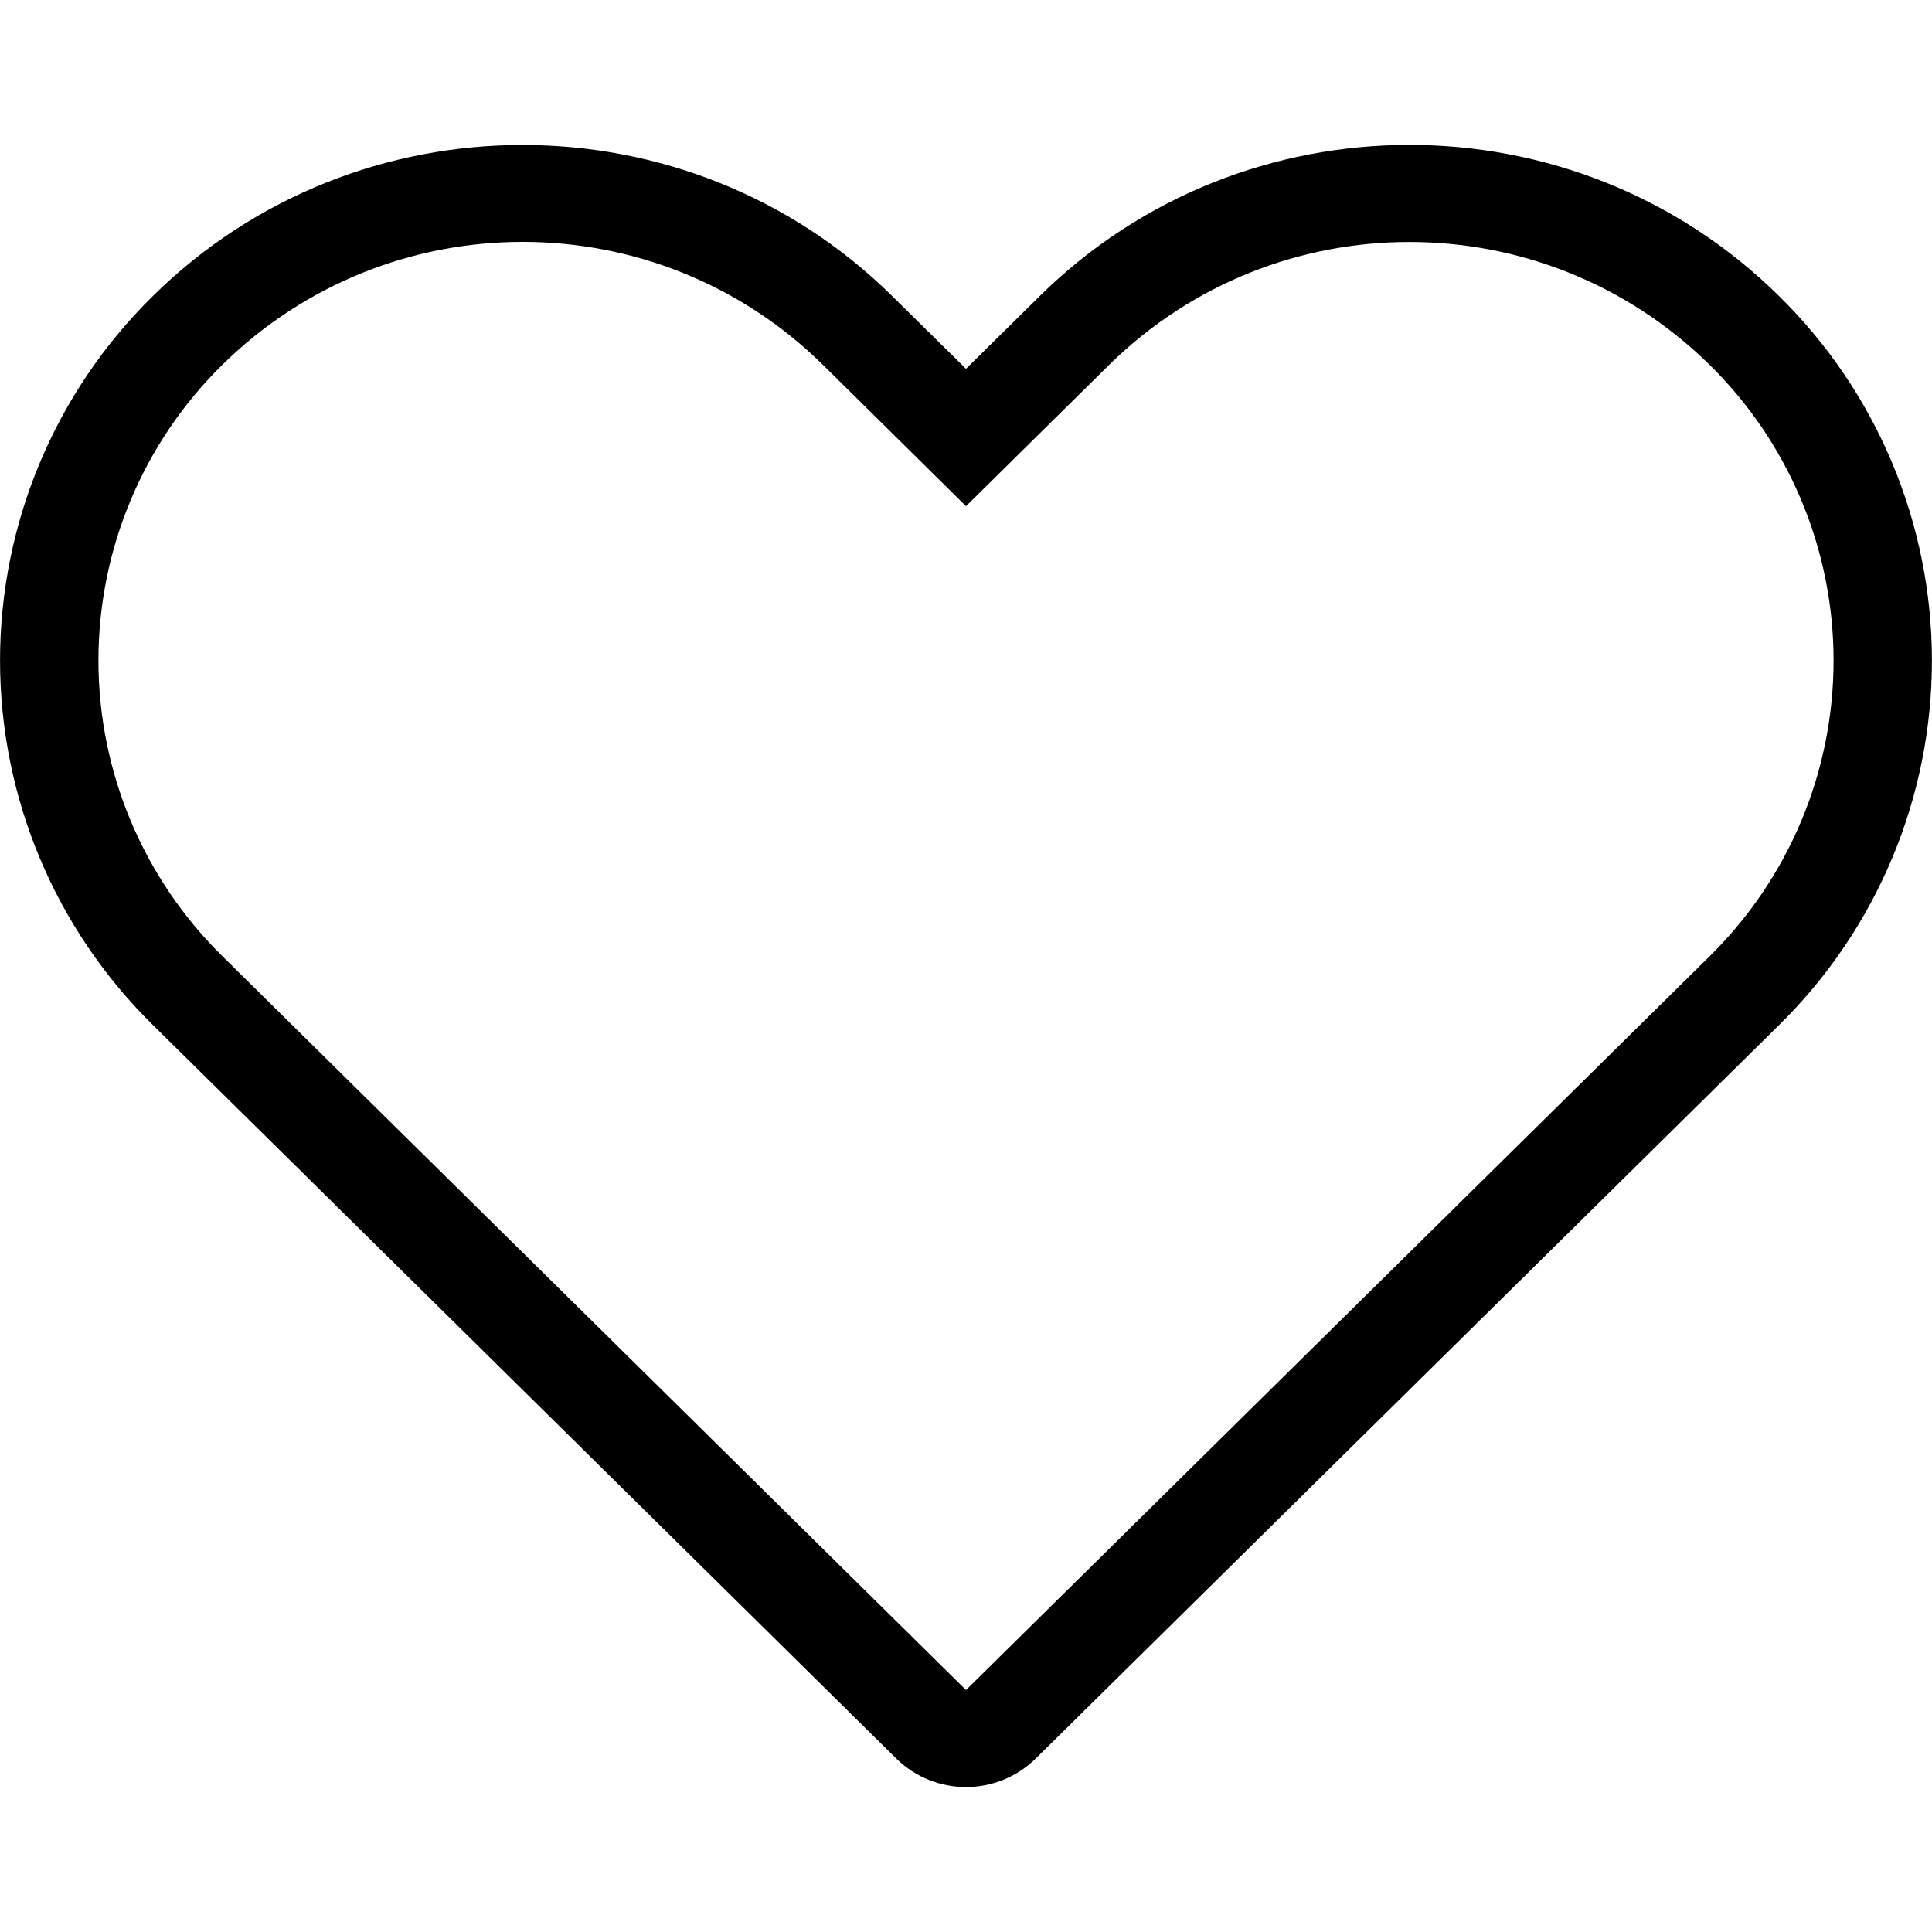
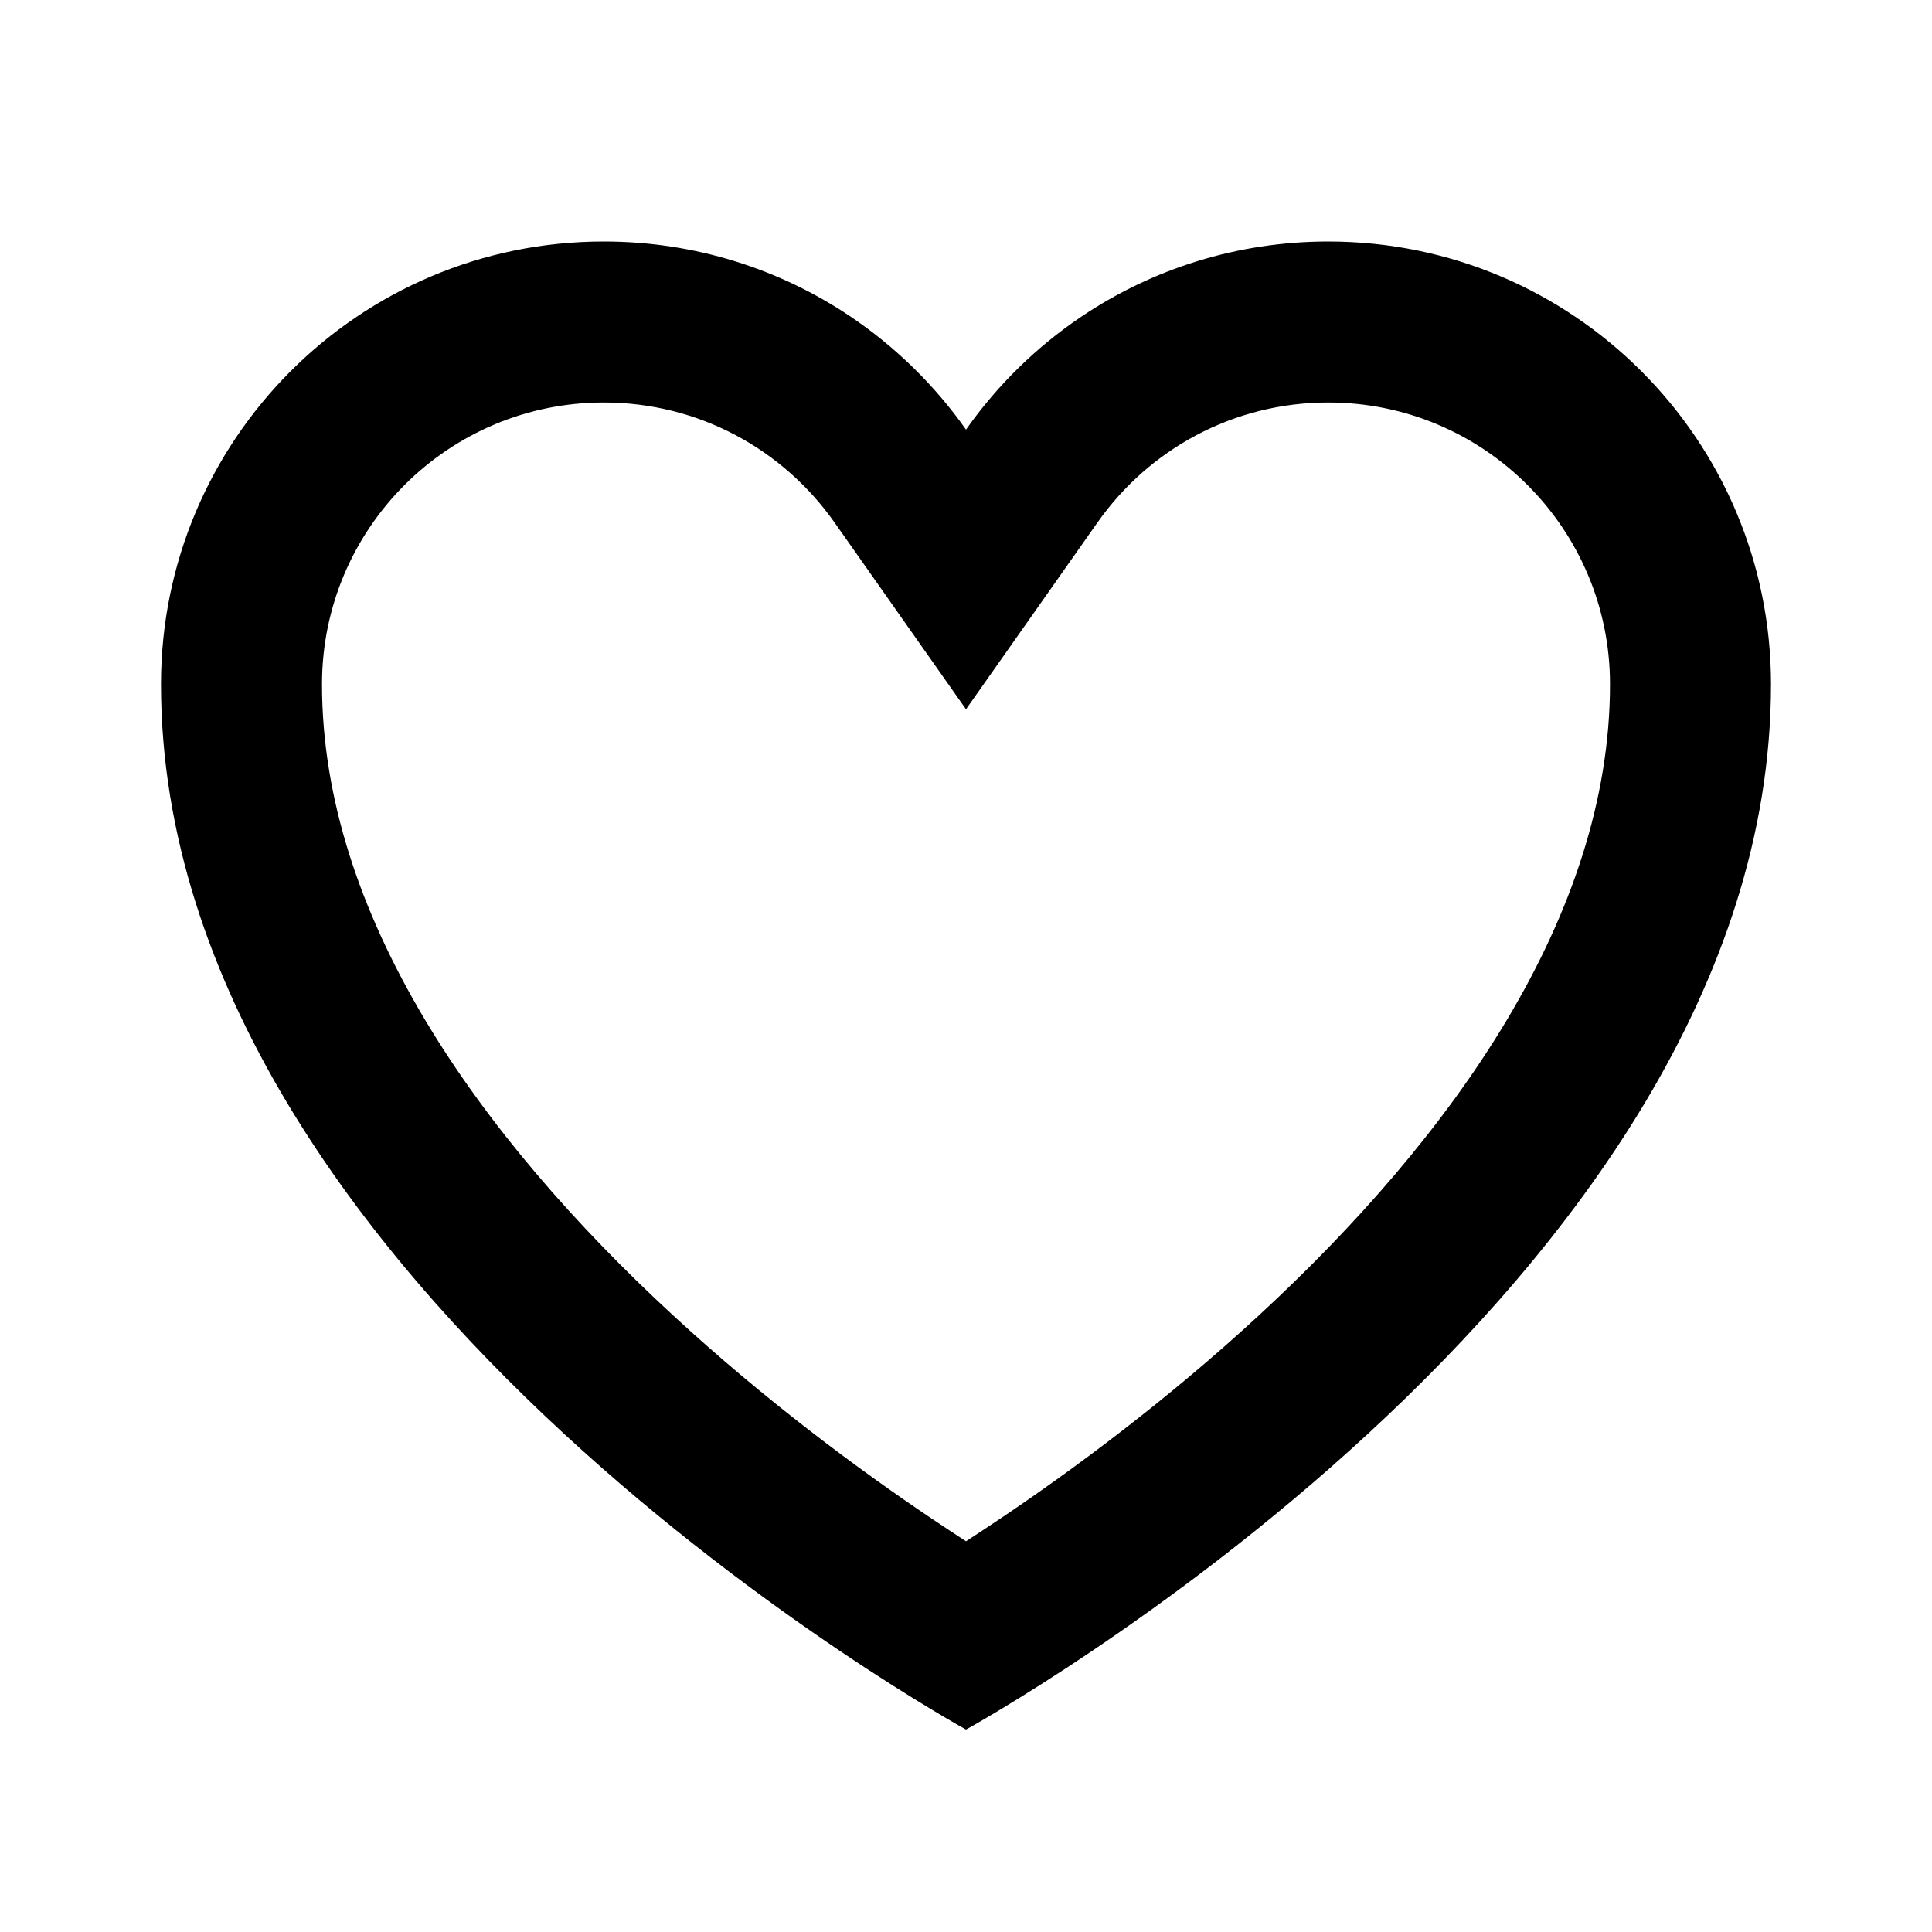
- <svg xmlns="http://www.w3.org/2000/svg" class="icon icon-accordion icon-heart" viewBox="0 0 20 20">
-   <path fill-rule="evenodd" d="M10 5.24 8.515 3.773a4.433 4.433 0 0 0-6.21 0 4.293 4.293 0 0 0 0 6.128L10 17.495l7.695-7.593a4.293 4.293 0 0 0 0-6.128 4.433 4.433 0 0 0-6.21 0zm.765-2.177c2.113-2.084 5.538-2.084 7.65 0a5.29 5.29 0 0 1 0 7.55l-7.695 7.593a1.03 1.03 0 0 1-1.44 0l-7.696-7.594a5.29 5.29 0 0 1 0-7.549C3.697.98 7.122.98 9.234 3.063l.766.755z" />
+ <svg xmlns="http://www.w3.org/2000/svg" viewBox="0 0 24 24" fill="currentColor" aria-hidden="true">
+   <path d="M12 8.811L13.635 6.488C14.272 5.584 15.318 5 16.5 5C18.433 5 20 6.567 20 8.5C20 11.379 18.041 14.121 15.643 16.336C14.488 17.403 13.324 18.26 12.445 18.852C12.286 18.959 12.137 19.057 12 19.146C11.863 19.057 11.714 18.959 11.555 18.852C10.676 18.26 9.512 17.403 8.357 16.336C5.959 14.122 4 11.379 4 8.5C4 6.567 5.567 5 7.5 5C8.682 5 9.728 5.584 10.365 6.488L12 8.811ZM10.556 3.926C9.682 3.341 8.631 3 7.5 3C4.462 3 2 5.462 2 8.5C2 16 12 21.485 12 21.485C12 21.485 22 16 22 8.5C22 5.462 19.538 3 16.5 3C15.369 3 14.318 3.341 13.444 3.926C12.88 4.304 12.39 4.783 12 5.337C11.61 4.783 11.119 4.304 10.556 3.926Z" />
</svg>
